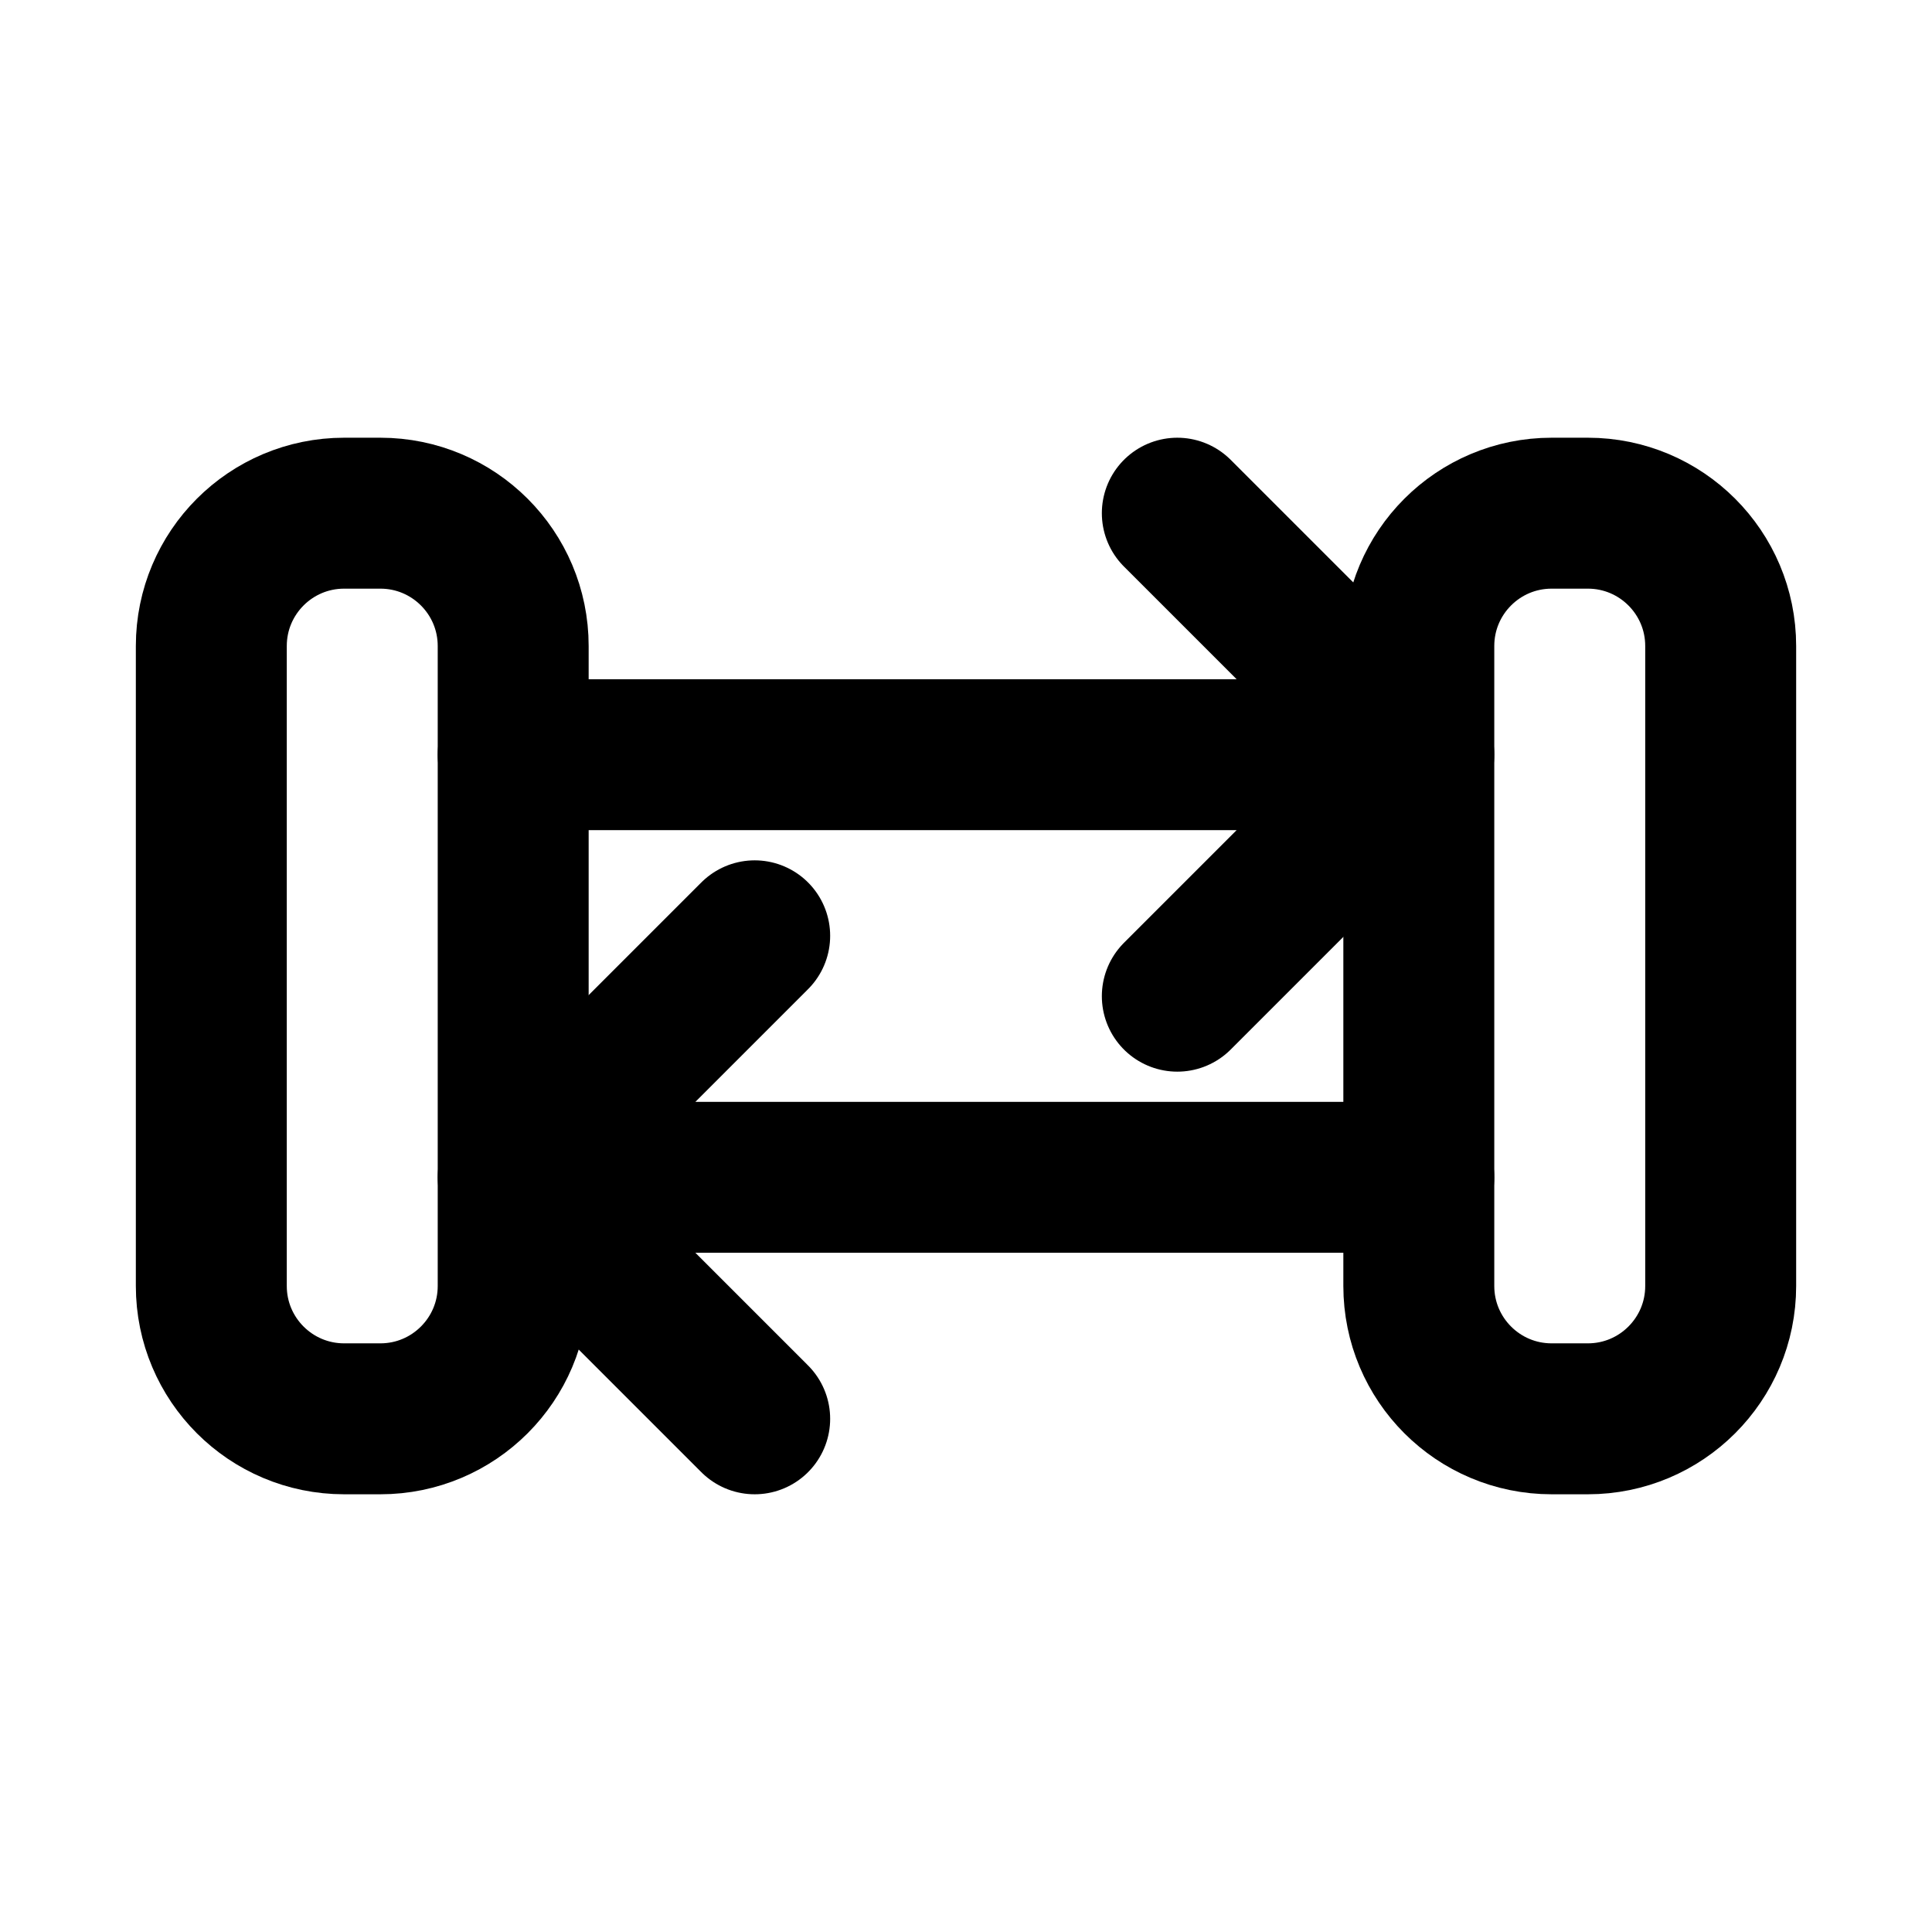
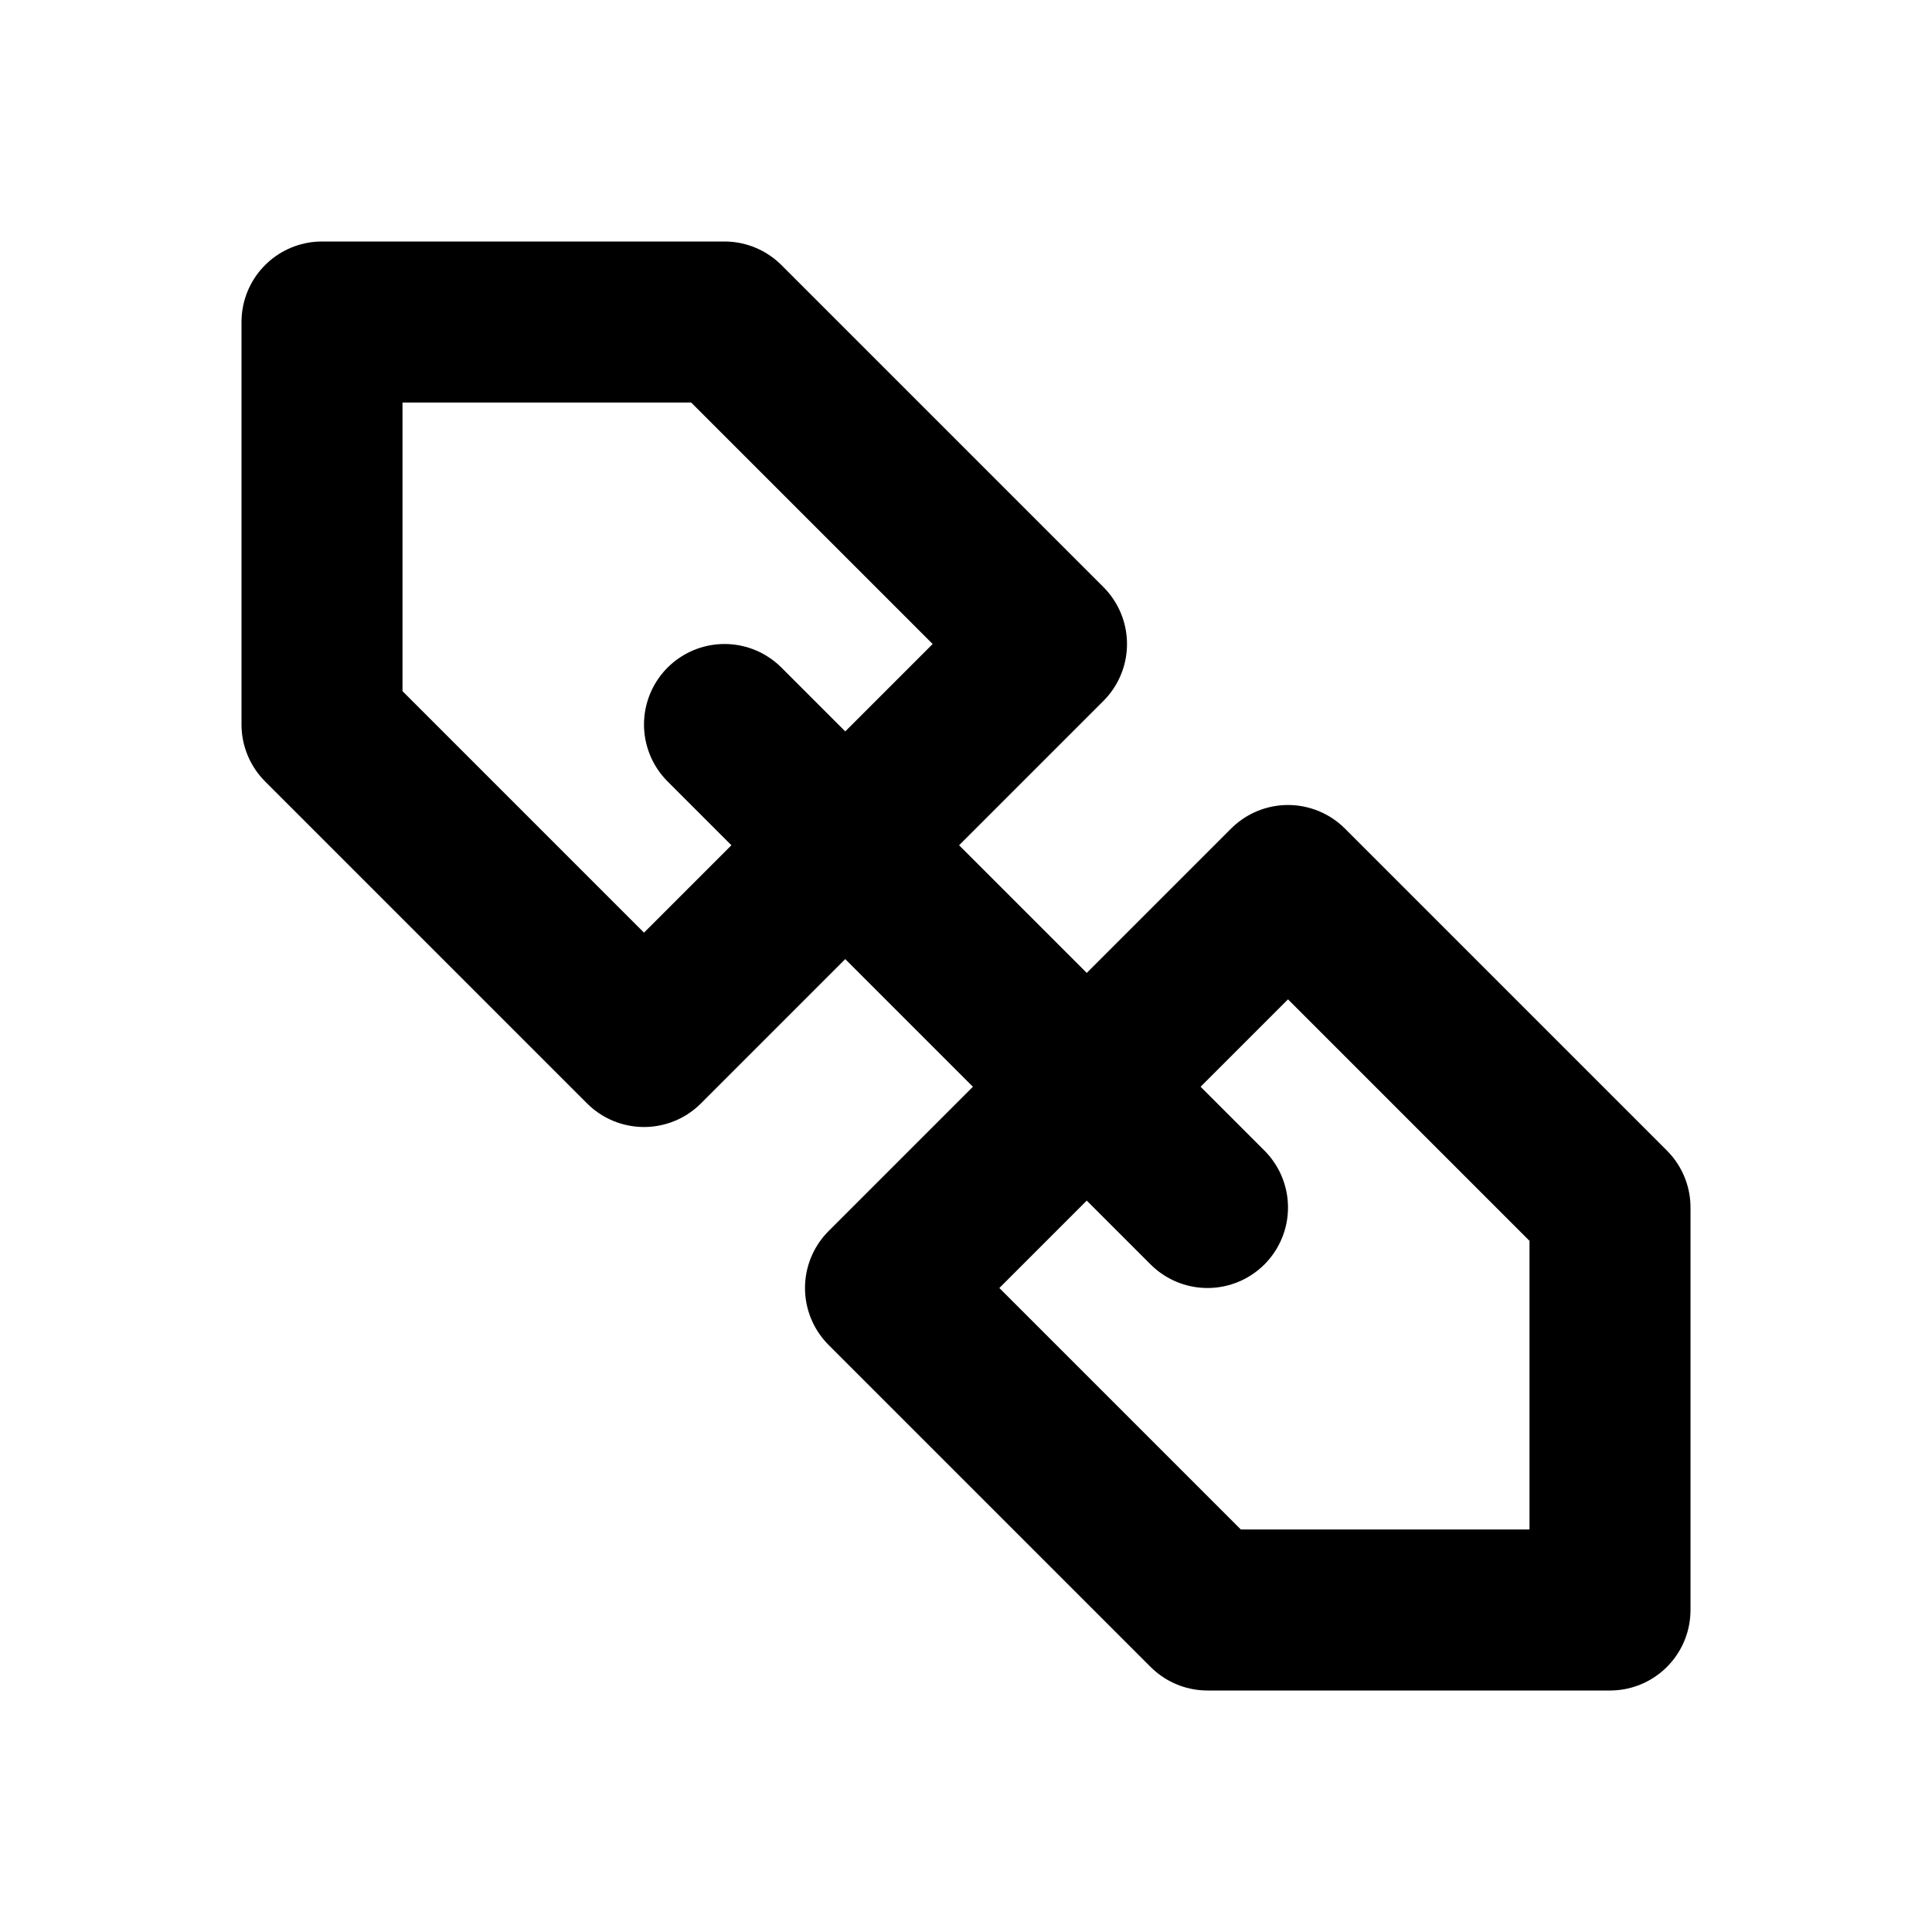
- <svg xmlns="http://www.w3.org/2000/svg" width="16" height="16" viewBox="0 0 16 16" fill="none" role="img" aria-label="WebSocket">
-   <g stroke="currentColor" stroke-width="1.25" stroke-linecap="round" stroke-linejoin="round">
-     <rect x="1.75" y="4.25" width="2.5" height="7.5" rx="1.1" />
-     <rect x="11.75" y="4.25" width="2.5" height="7.5" rx="1.1" />
-     <path d="M4.25 6.25h7.5m-2-2 2 2-2 2M11.75 9.75h-7.5m2-2-2 2 2 2" />
+ <svg xmlns="http://www.w3.org/2000/svg" width="16" height="16" viewBox="0 0 16 16" fill="none" stroke="currentColor" stroke-width="2" stroke-linecap="round" stroke-linejoin="round" role="img" aria-label="WebSocket">
+   <g transform="scale(0.6666667)">
+     <path d="M9 4h-5v5l4 4l5 -5z" />
+     <path d="M15 20h5v-5l-4 -4l-5 5z" />
+     <path d="M9 9l6 6" />
  </g>
</svg>
